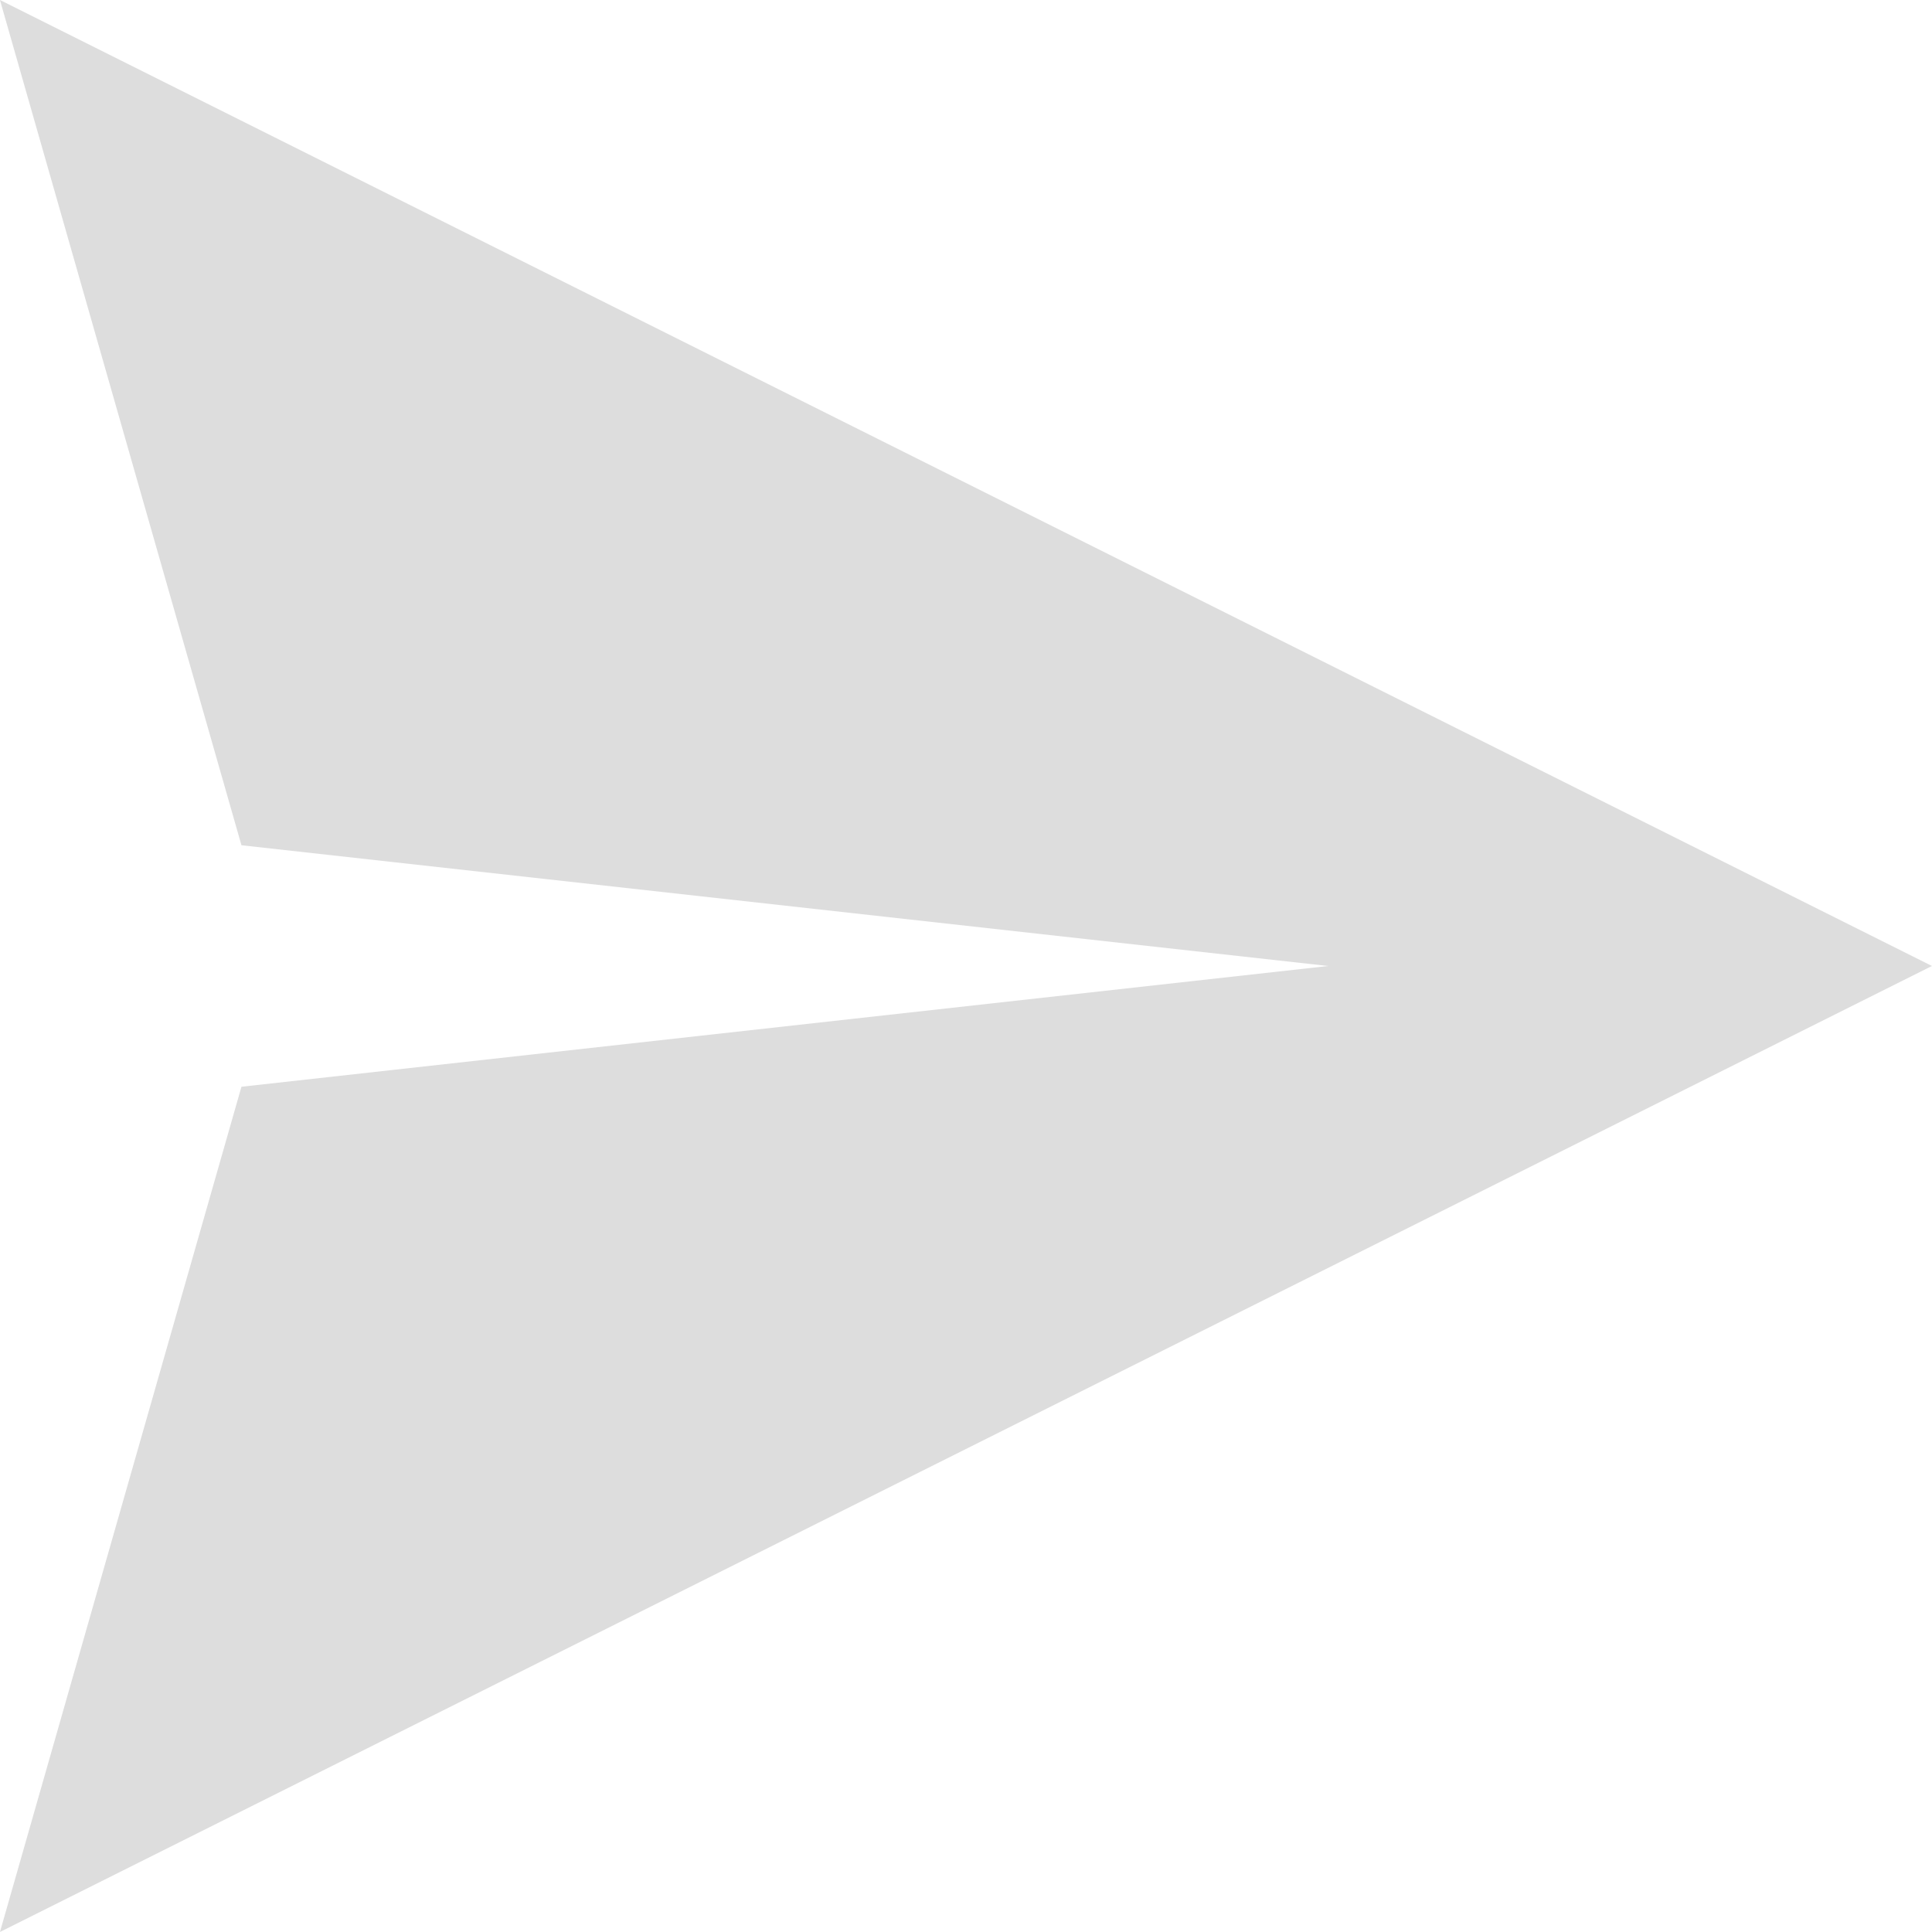
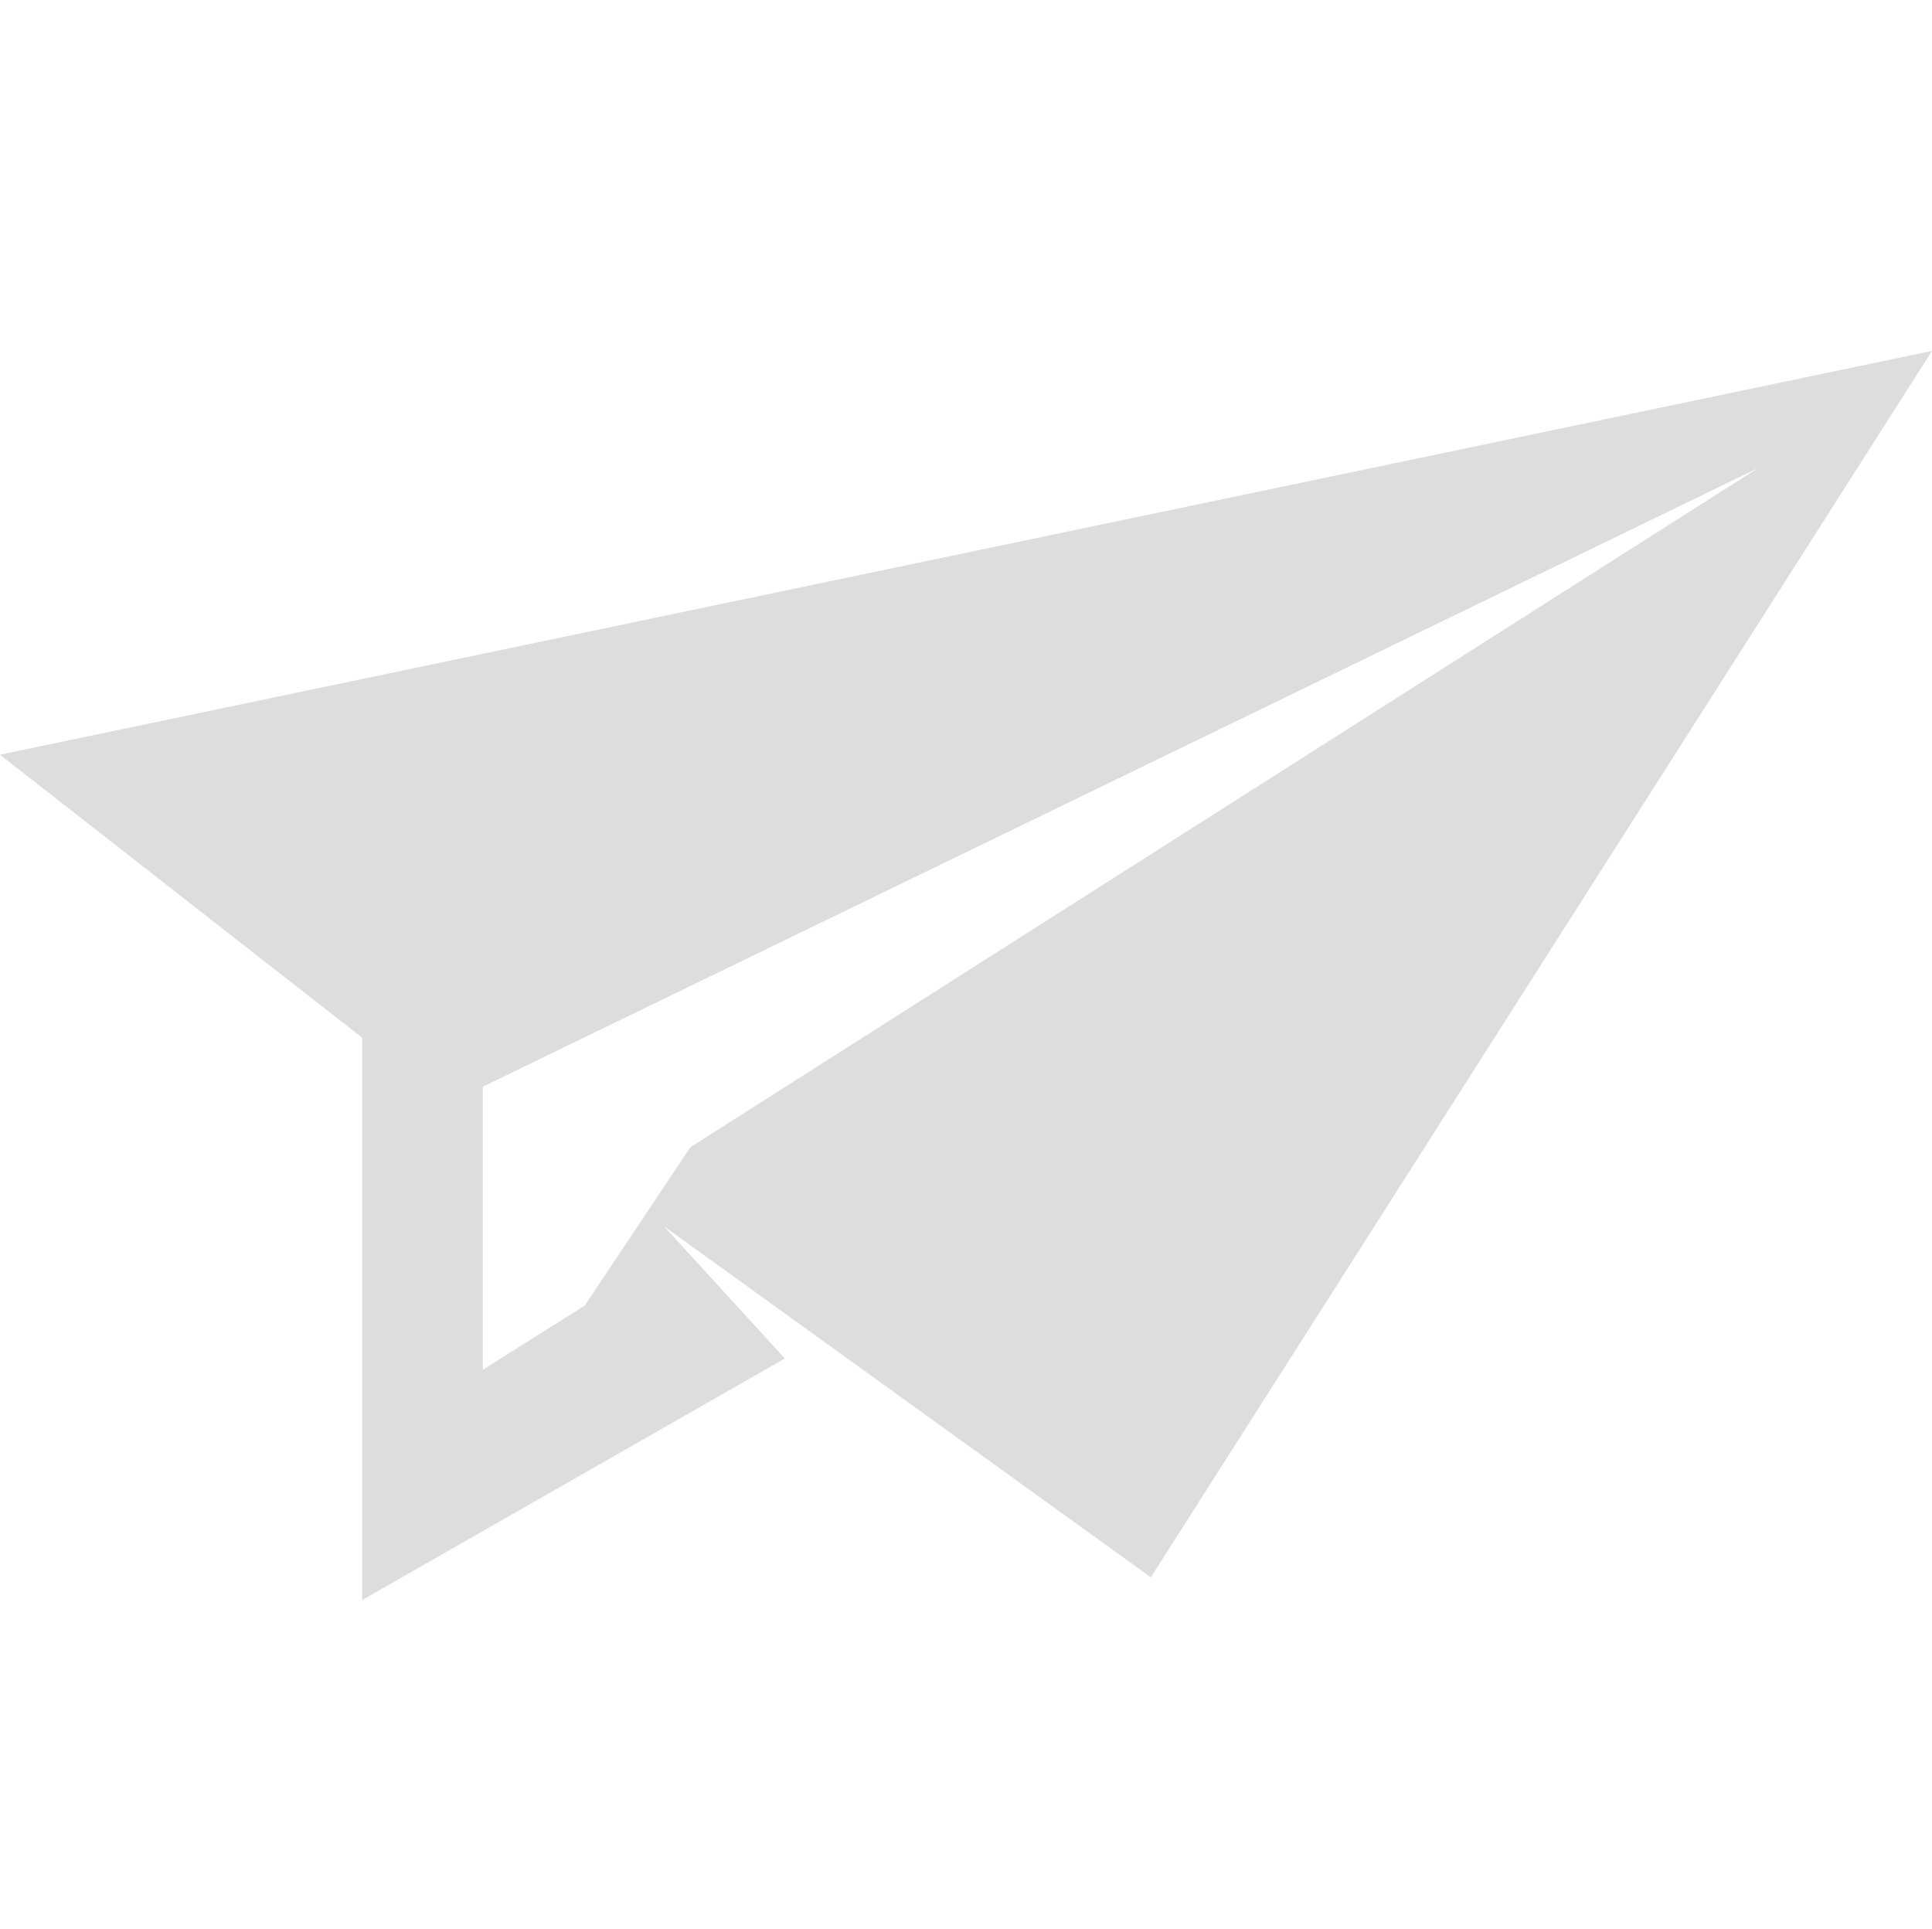
- <svg xmlns="http://www.w3.org/2000/svg" xmlns:ns1="http://www.openswatchbook.org/uri/2009/osb" xmlns:xlink="http://www.w3.org/1999/xlink" height="16" id="svg7384" style="enable-background:new" version="1.1" width="16">
+ <svg xmlns="http://www.w3.org/2000/svg" xmlns:ns1="http://www.openswatchbook.org/uri/2009/osb" height="15.974" id="svg7384" style="enable-background:new" version="1.1" width="16">
  <defs id="defs7386">
    <linearGradient id="linearGradient5606" ns1:paint="solid">
      <stop id="stop5608" offset="0" style="stop-color:#000000;stop-opacity:1;" />
    </linearGradient>
-     <filter color-interpolation-filters="sRGB" id="filter7554">
+     <filter id="filter7554" style="color-interpolation-filters:sRGB">
      <feBlend id="feBlend7556" in2="BackgroundImage" mode="darken" />
    </filter>
-     <linearGradient gradientTransform="matrix(0.08112299,0,0,0.07855526,540.8143,254.8467)" gradientUnits="userSpaceOnUse" xlink:href="#linearGradient3785" id="linearGradient3189" x1="365.512" x2="365.978" y1="408.397" y2="520.171" />
-     <linearGradient id="linearGradient3785">
-       <stop id="stop3787" offset="0" style="stop-color:#384880;stop-opacity:1;" />
-       <stop id="stop3789" offset="1" style="stop-color:#000000;stop-opacity:1;" />
-     </linearGradient>
  </defs>
-   <g id="layer9" style="display:inline" transform="translate(-463.0004,-17.00002)" />
-   <g id="layer10" style="display:inline;filter:url(#filter7554)" transform="translate(-463.0004,-17.00002)" />
-   <g id="layer1" style="display:inline" transform="translate(-222.0002,-634)" />
-   <g id="layer14" style="display:inline" transform="translate(-463.0004,-17.00002)" />
-   <g id="layer15" style="display:inline" transform="translate(-463.0004,-17.00002)" />
-   <g id="g71291" style="display:inline" transform="translate(-463.0004,-17.00002)" />
-   <g id="layer2" style="display:inline" transform="translate(-222.0002,-484)" />
-   <g id="g6058" style="display:inline" transform="translate(-222.0002,-484)" />
-   <g id="layer12" style="display:inline" transform="translate(-463.0004,-17.00002)">
-     <path d="m 463,17 2,7 9,1 -9,1 -2,7 16,-8 z" id="path2986" style="fill:#dddddd;fill-opacity:1;stroke:none" />
+   <g id="layer9" style="display:inline" transform="translate(-393.0002,-161.0131)" />
+   <g id="layer10" style="display:inline;filter:url(#filter7554)" transform="translate(-393.0002,-161.0131)" />
+   <g id="layer1" style="display:inline" transform="translate(-152,-778.0131)" />
+   <g id="layer14" style="display:inline" transform="translate(-393.0002,-161.0131)" />
+   <g id="layer15" style="display:inline" transform="translate(-393.0002,-161.0131)" />
+   <g id="g71291" style="display:inline" transform="translate(-393.0002,-161.0131)" />
+   <g id="layer2" style="display:inline" transform="translate(-152,-628.0131)" />
+   <g id="g6058" style="display:inline" transform="translate(-152,-628.0131)" />
+   <g id="layer12" style="display:inline" transform="translate(-393.0002,-161.0131)">
+     <path d="m 409,163.919 -16,3.344 3,2.344 0,4.656 3.5,-2 0,0 -1,-1.094 4.031,2.906 z m -1.438,0.969 -8.844,5.625 -0.875,1.312 -0.844,0.531 0,-2.344 z" id="path6" style="fill:#dddddd;fill-opacity:1;stroke:none" />
  </g>
</svg>
